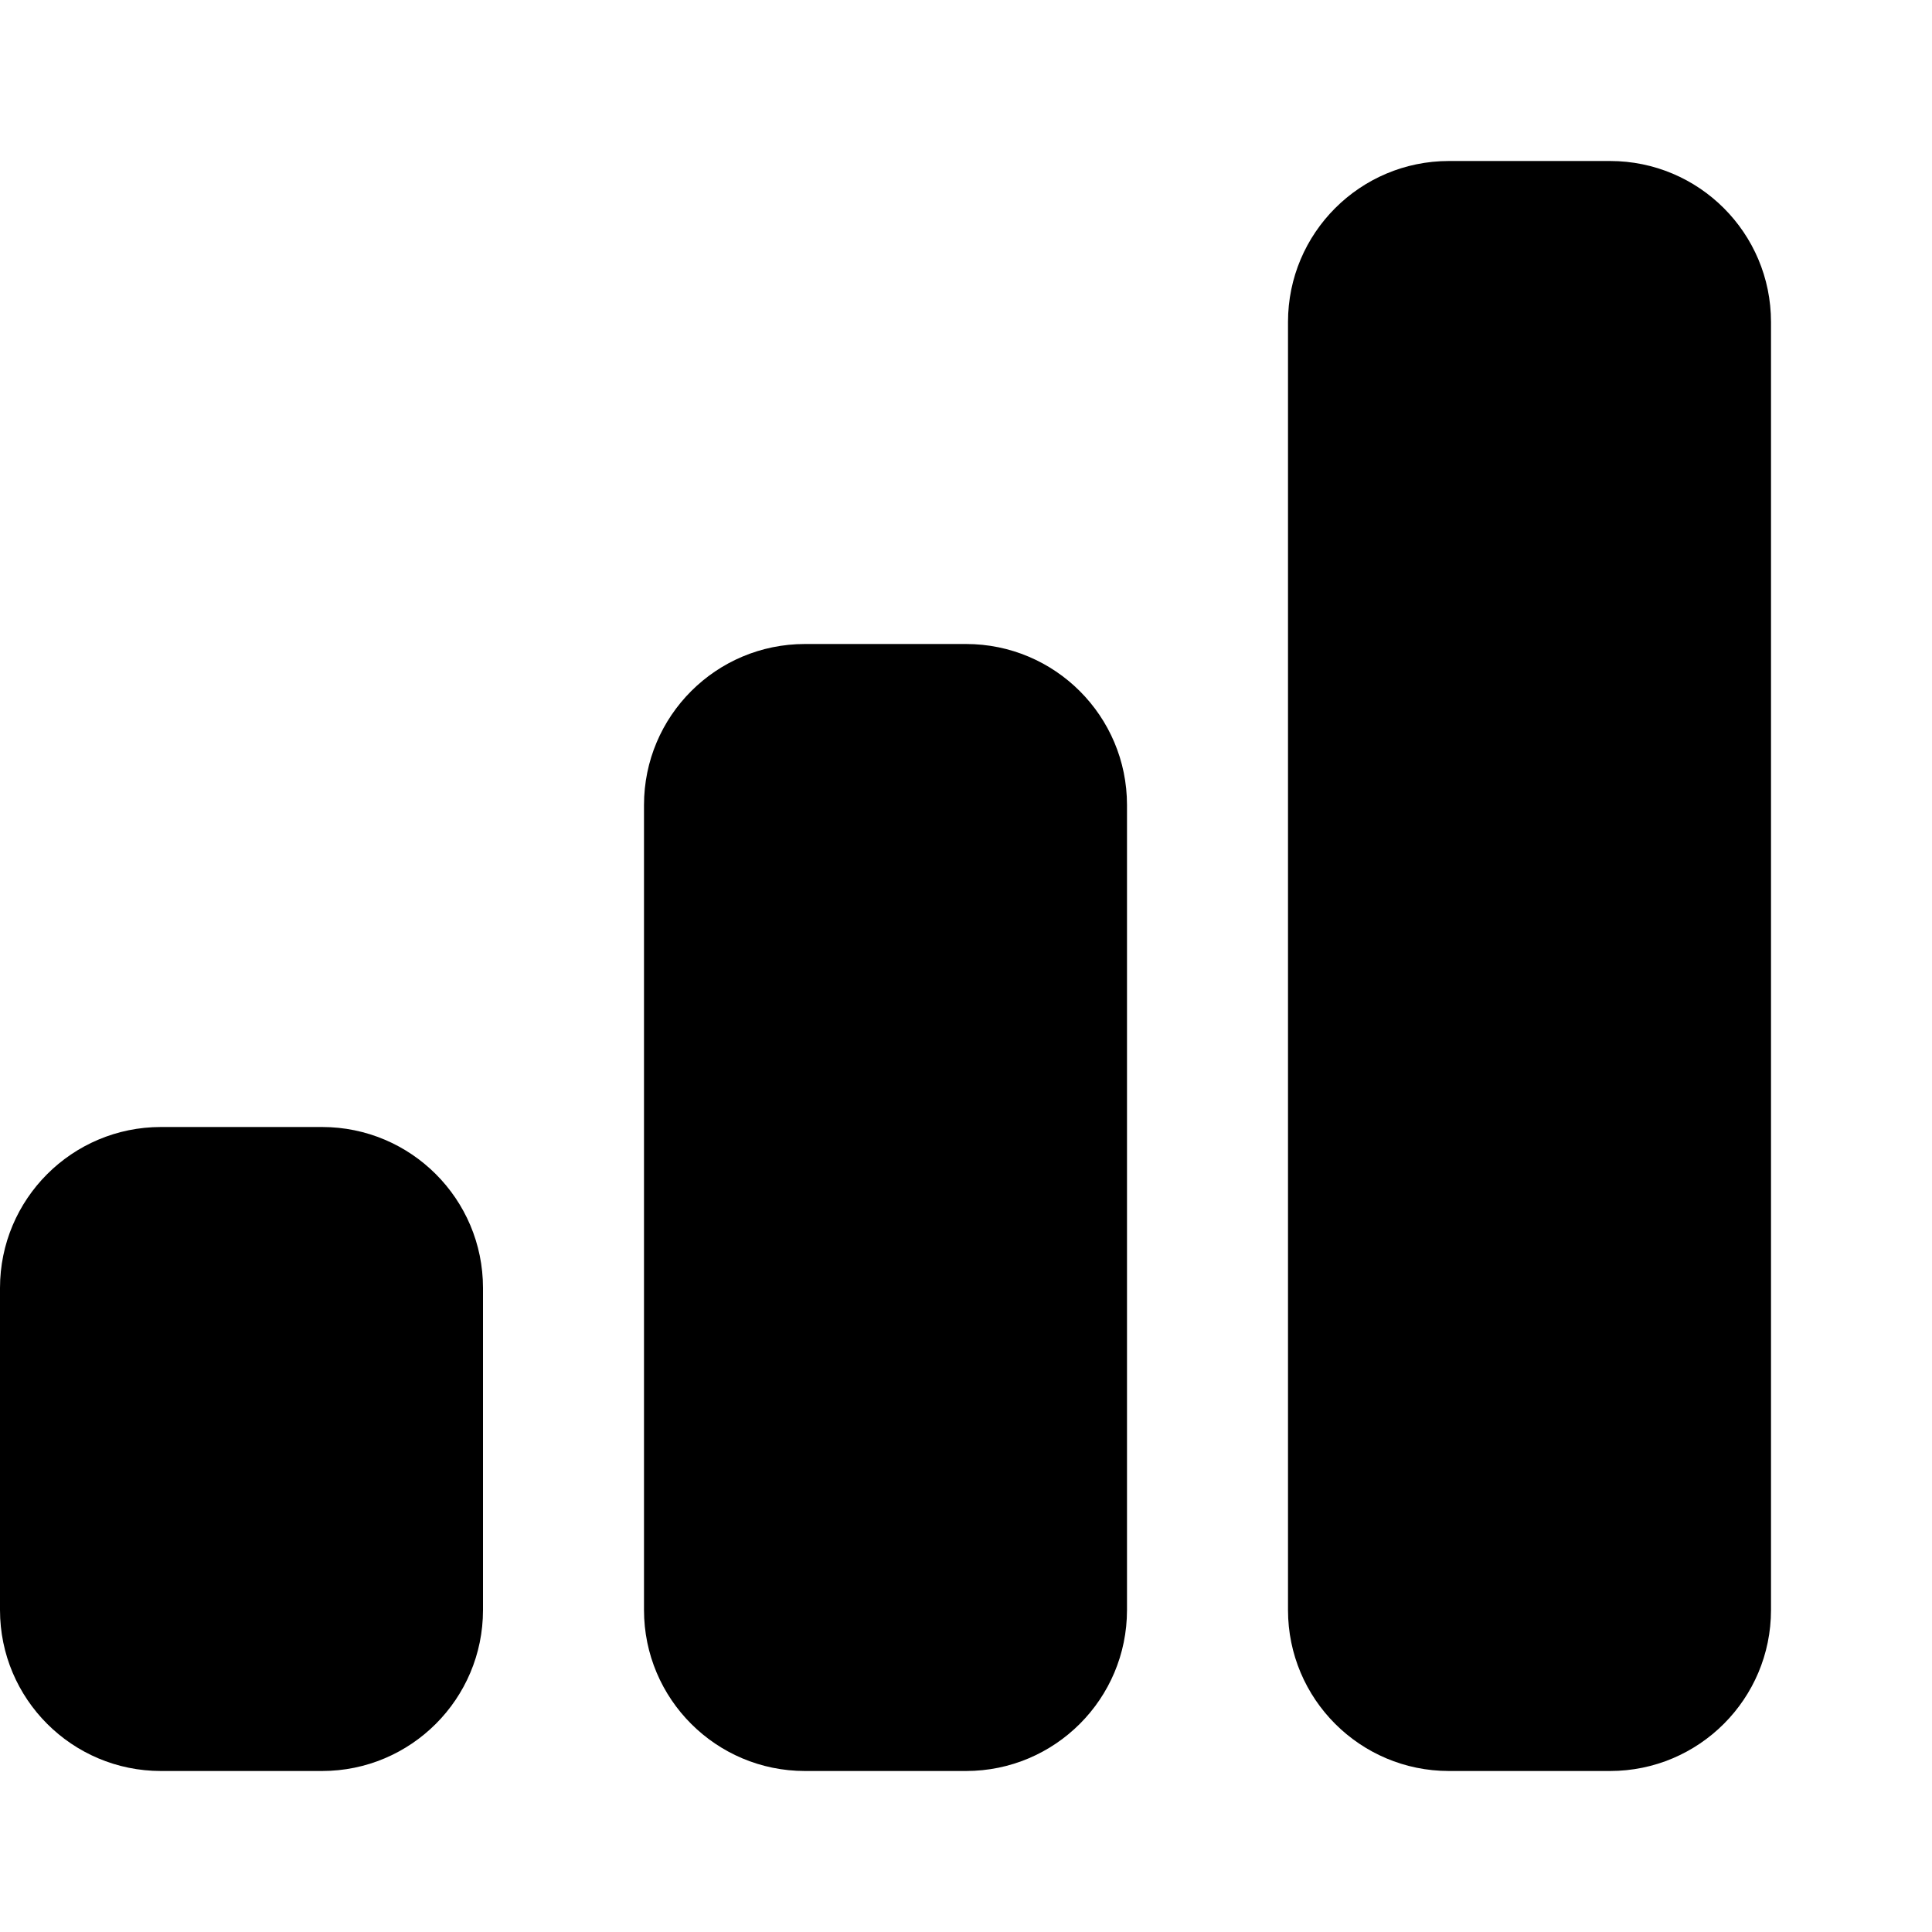
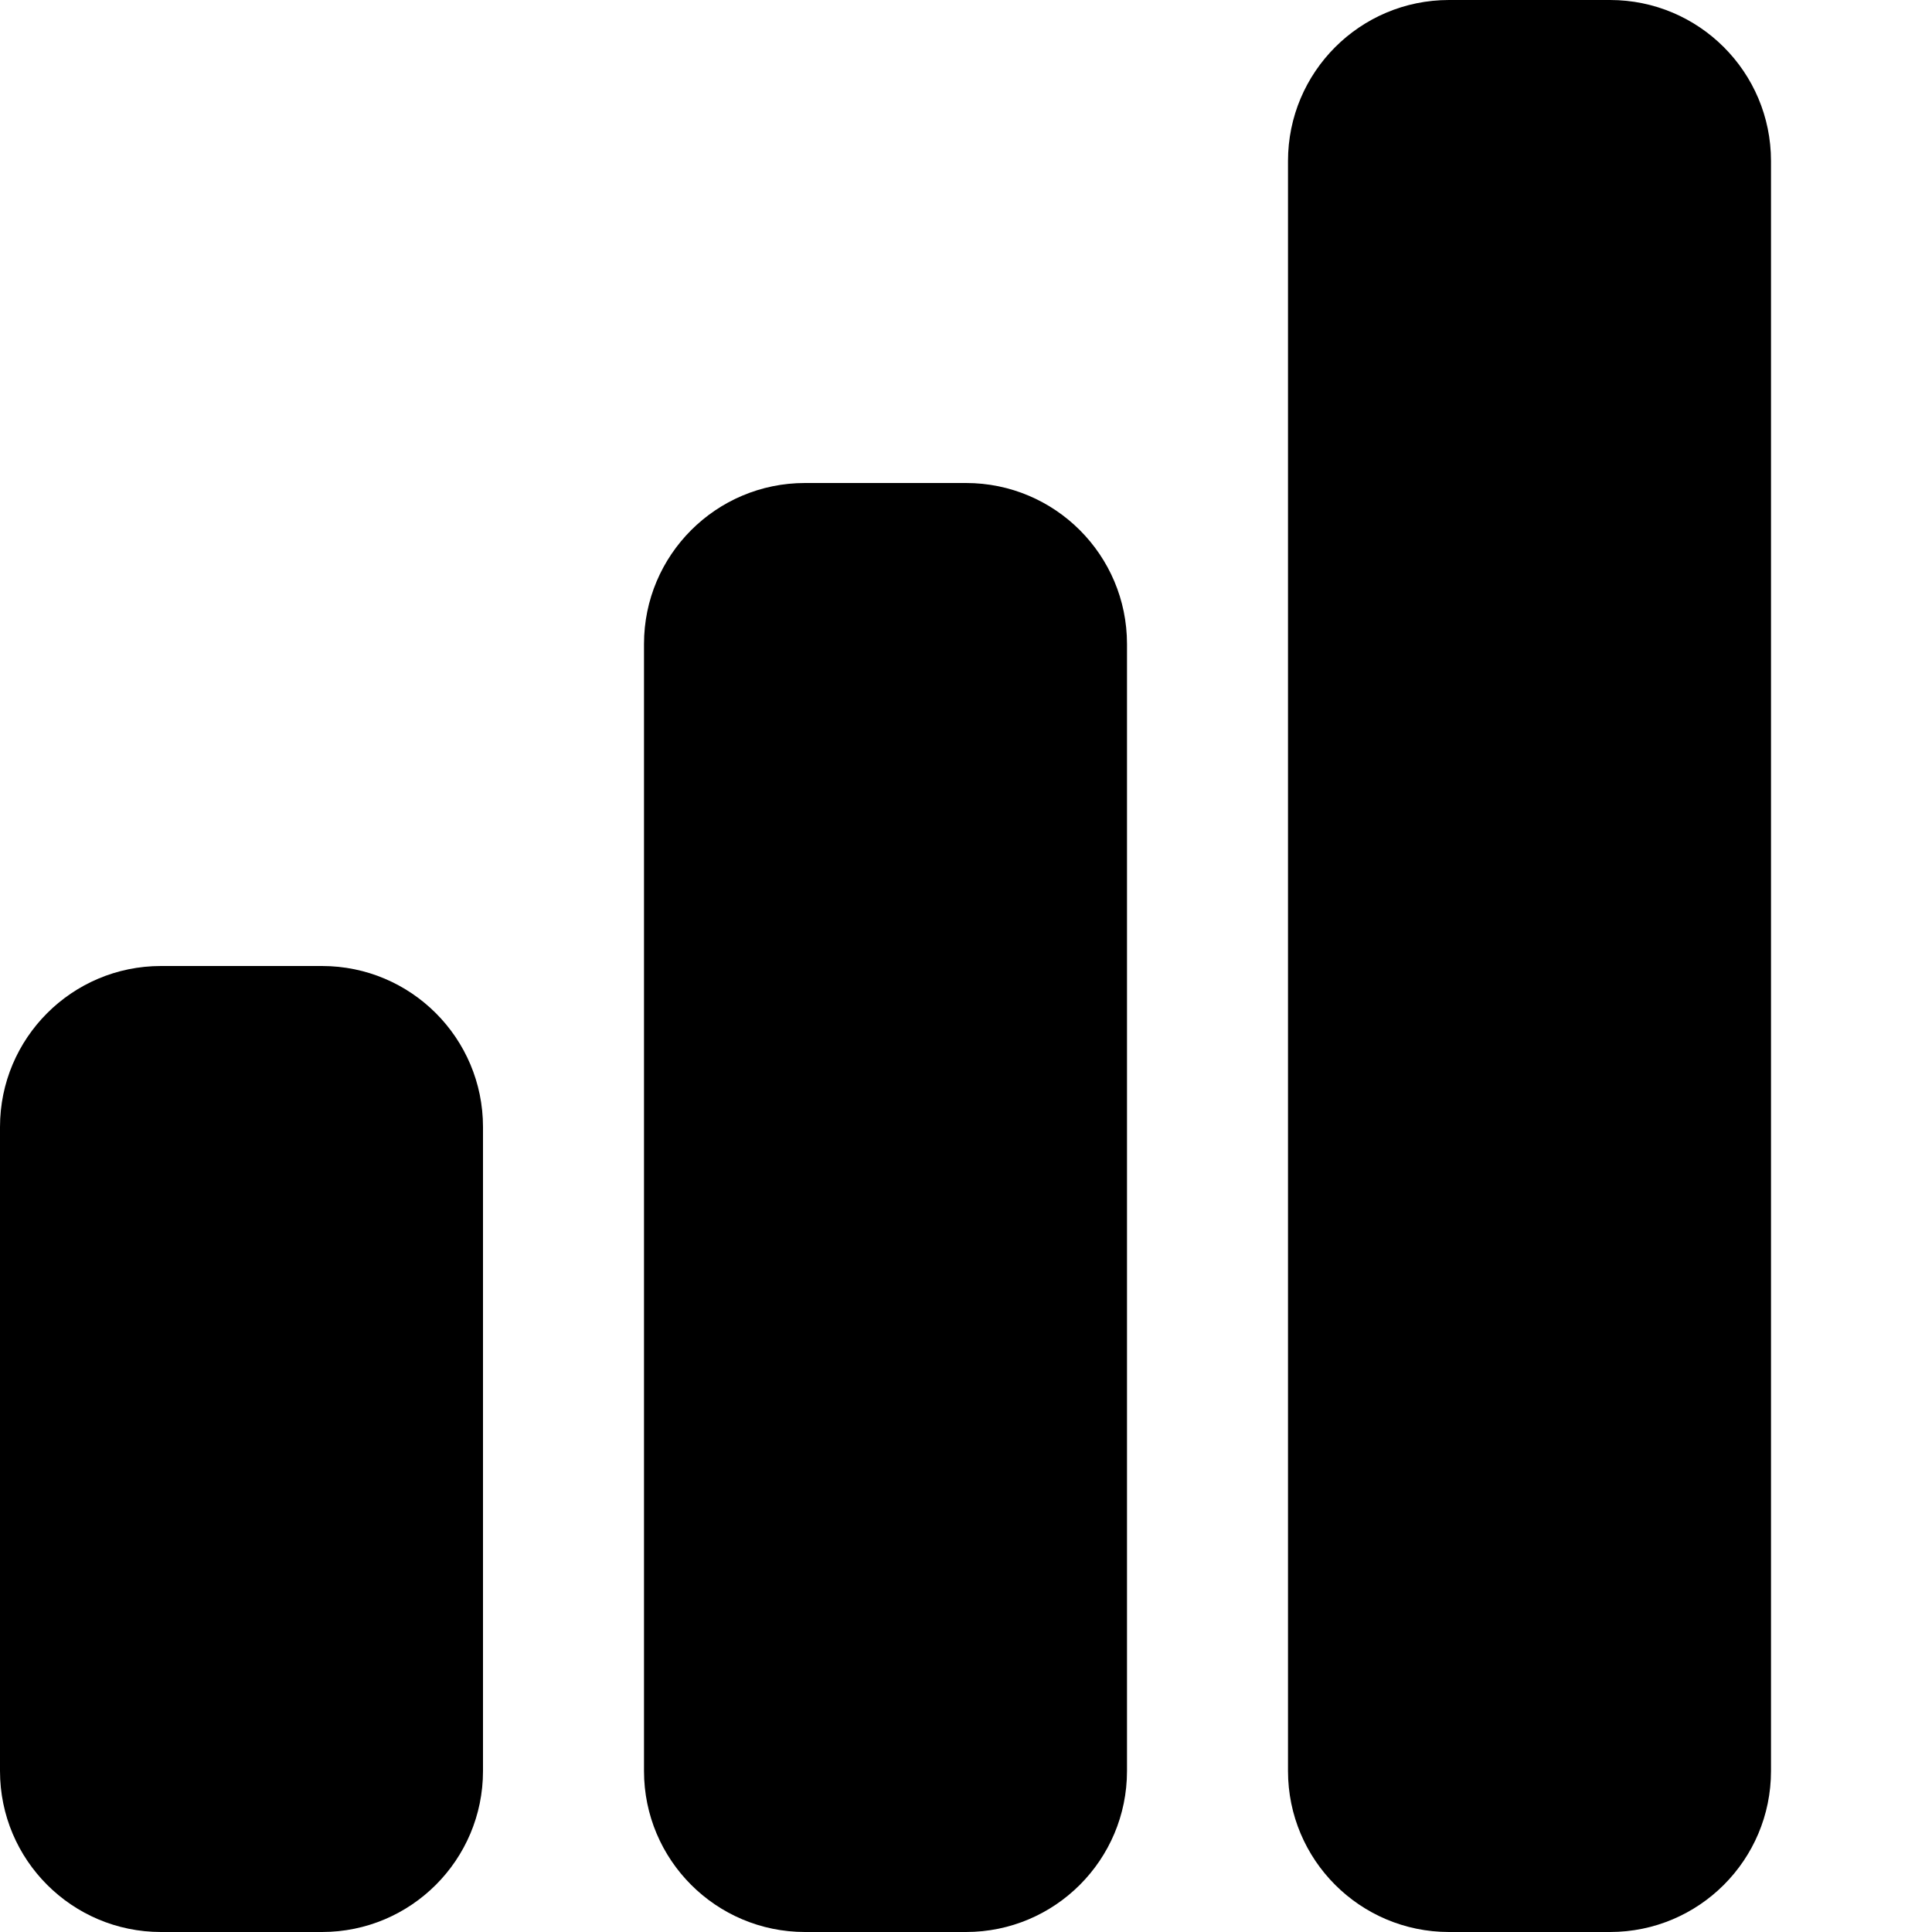
<svg xmlns="http://www.w3.org/2000/svg" width="12" height="12" focusable="false" viewBox="0 0 12 12">
-   <g fill="currentColor">
-     <rect width="3" height="4" y="7" rx="1" ry="1" />
-     <rect width="3" height="7" x="4" y="4" rx="1" ry="1" />
-     <rect width="3" height="10" x="8" y="1" rx="1" ry="1" />
-   </g>
+   <path fill="currentColor" d="M9 0a1 1 0 0 0-1 1v10a1 1 0 0 0 1 1h1a1 1 0 0 0 1-1V1a1 1 0 0 0-1-1H9ZM5 3a1 1 0 0 0-1 1v7a1 1 0 0 0 1 1h1a1 1 0 0 0 1-1V4a1 1 0 0 0-1-1H5ZM1 6a1 1 0 0 0-1 1v4a1 1 0 0 0 1 1h1a1 1 0 0 0 1-1V7a1 1 0 0 0-1-1H1Z" />
</svg>
